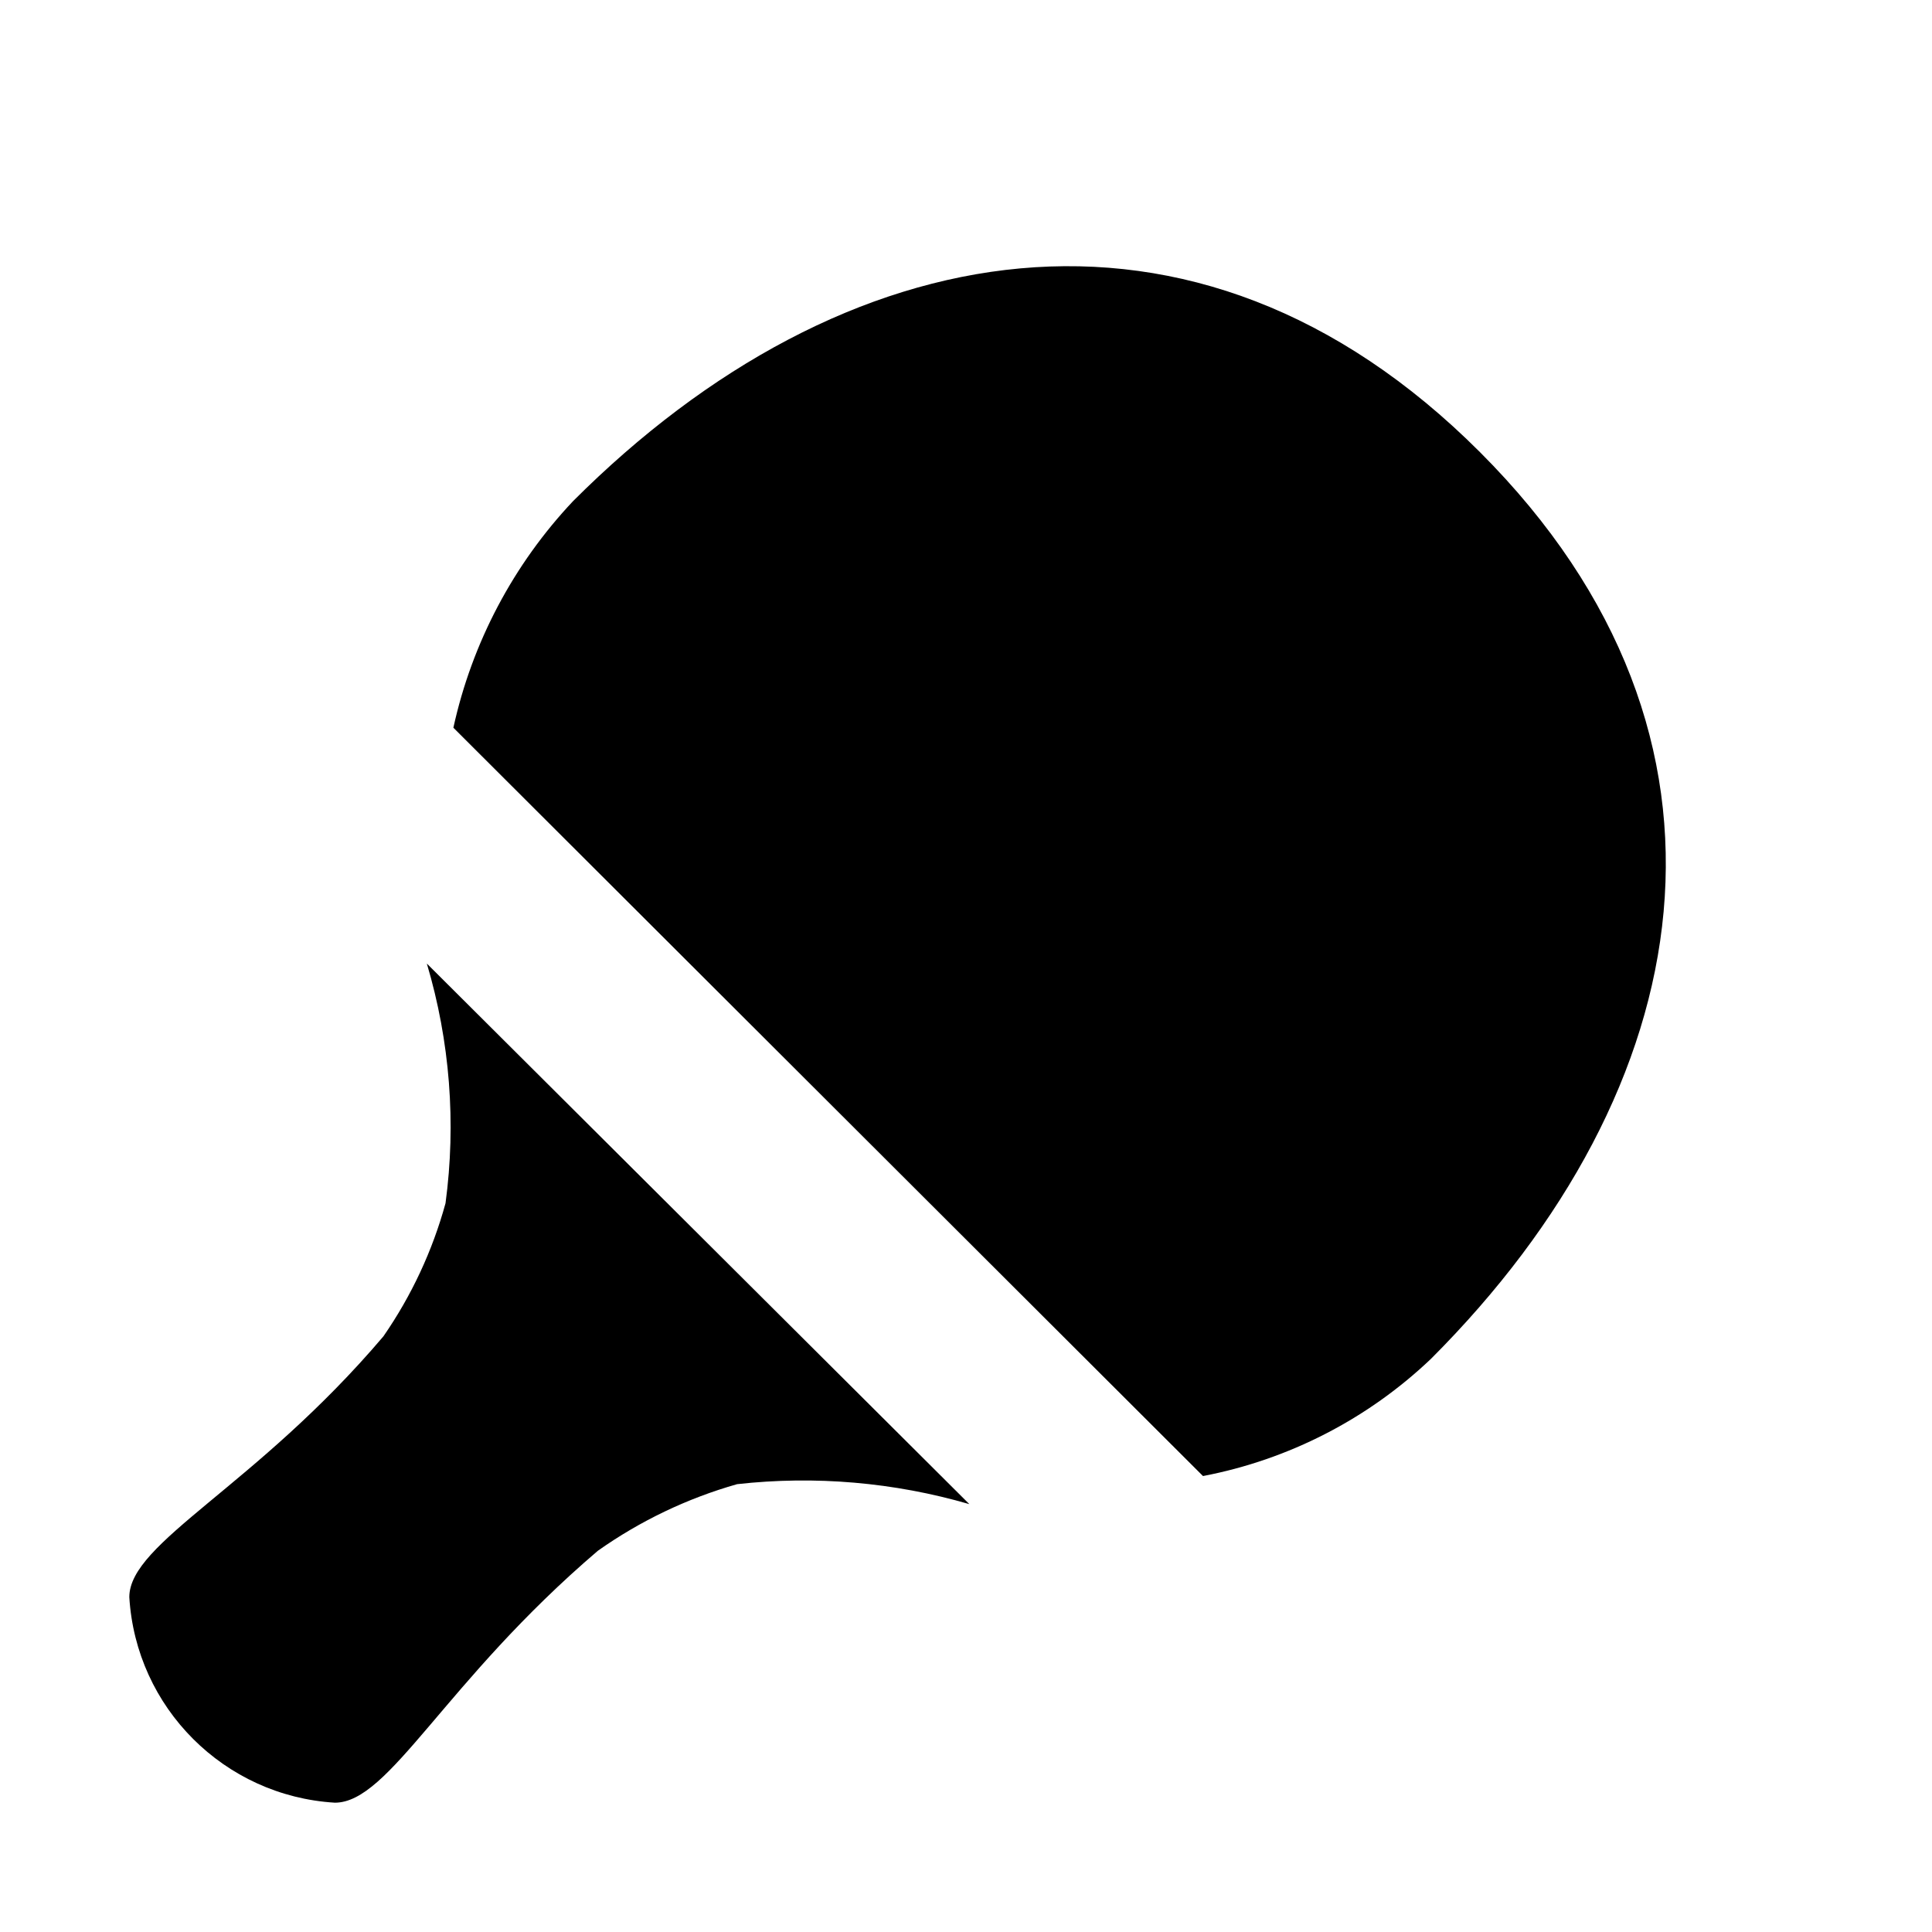
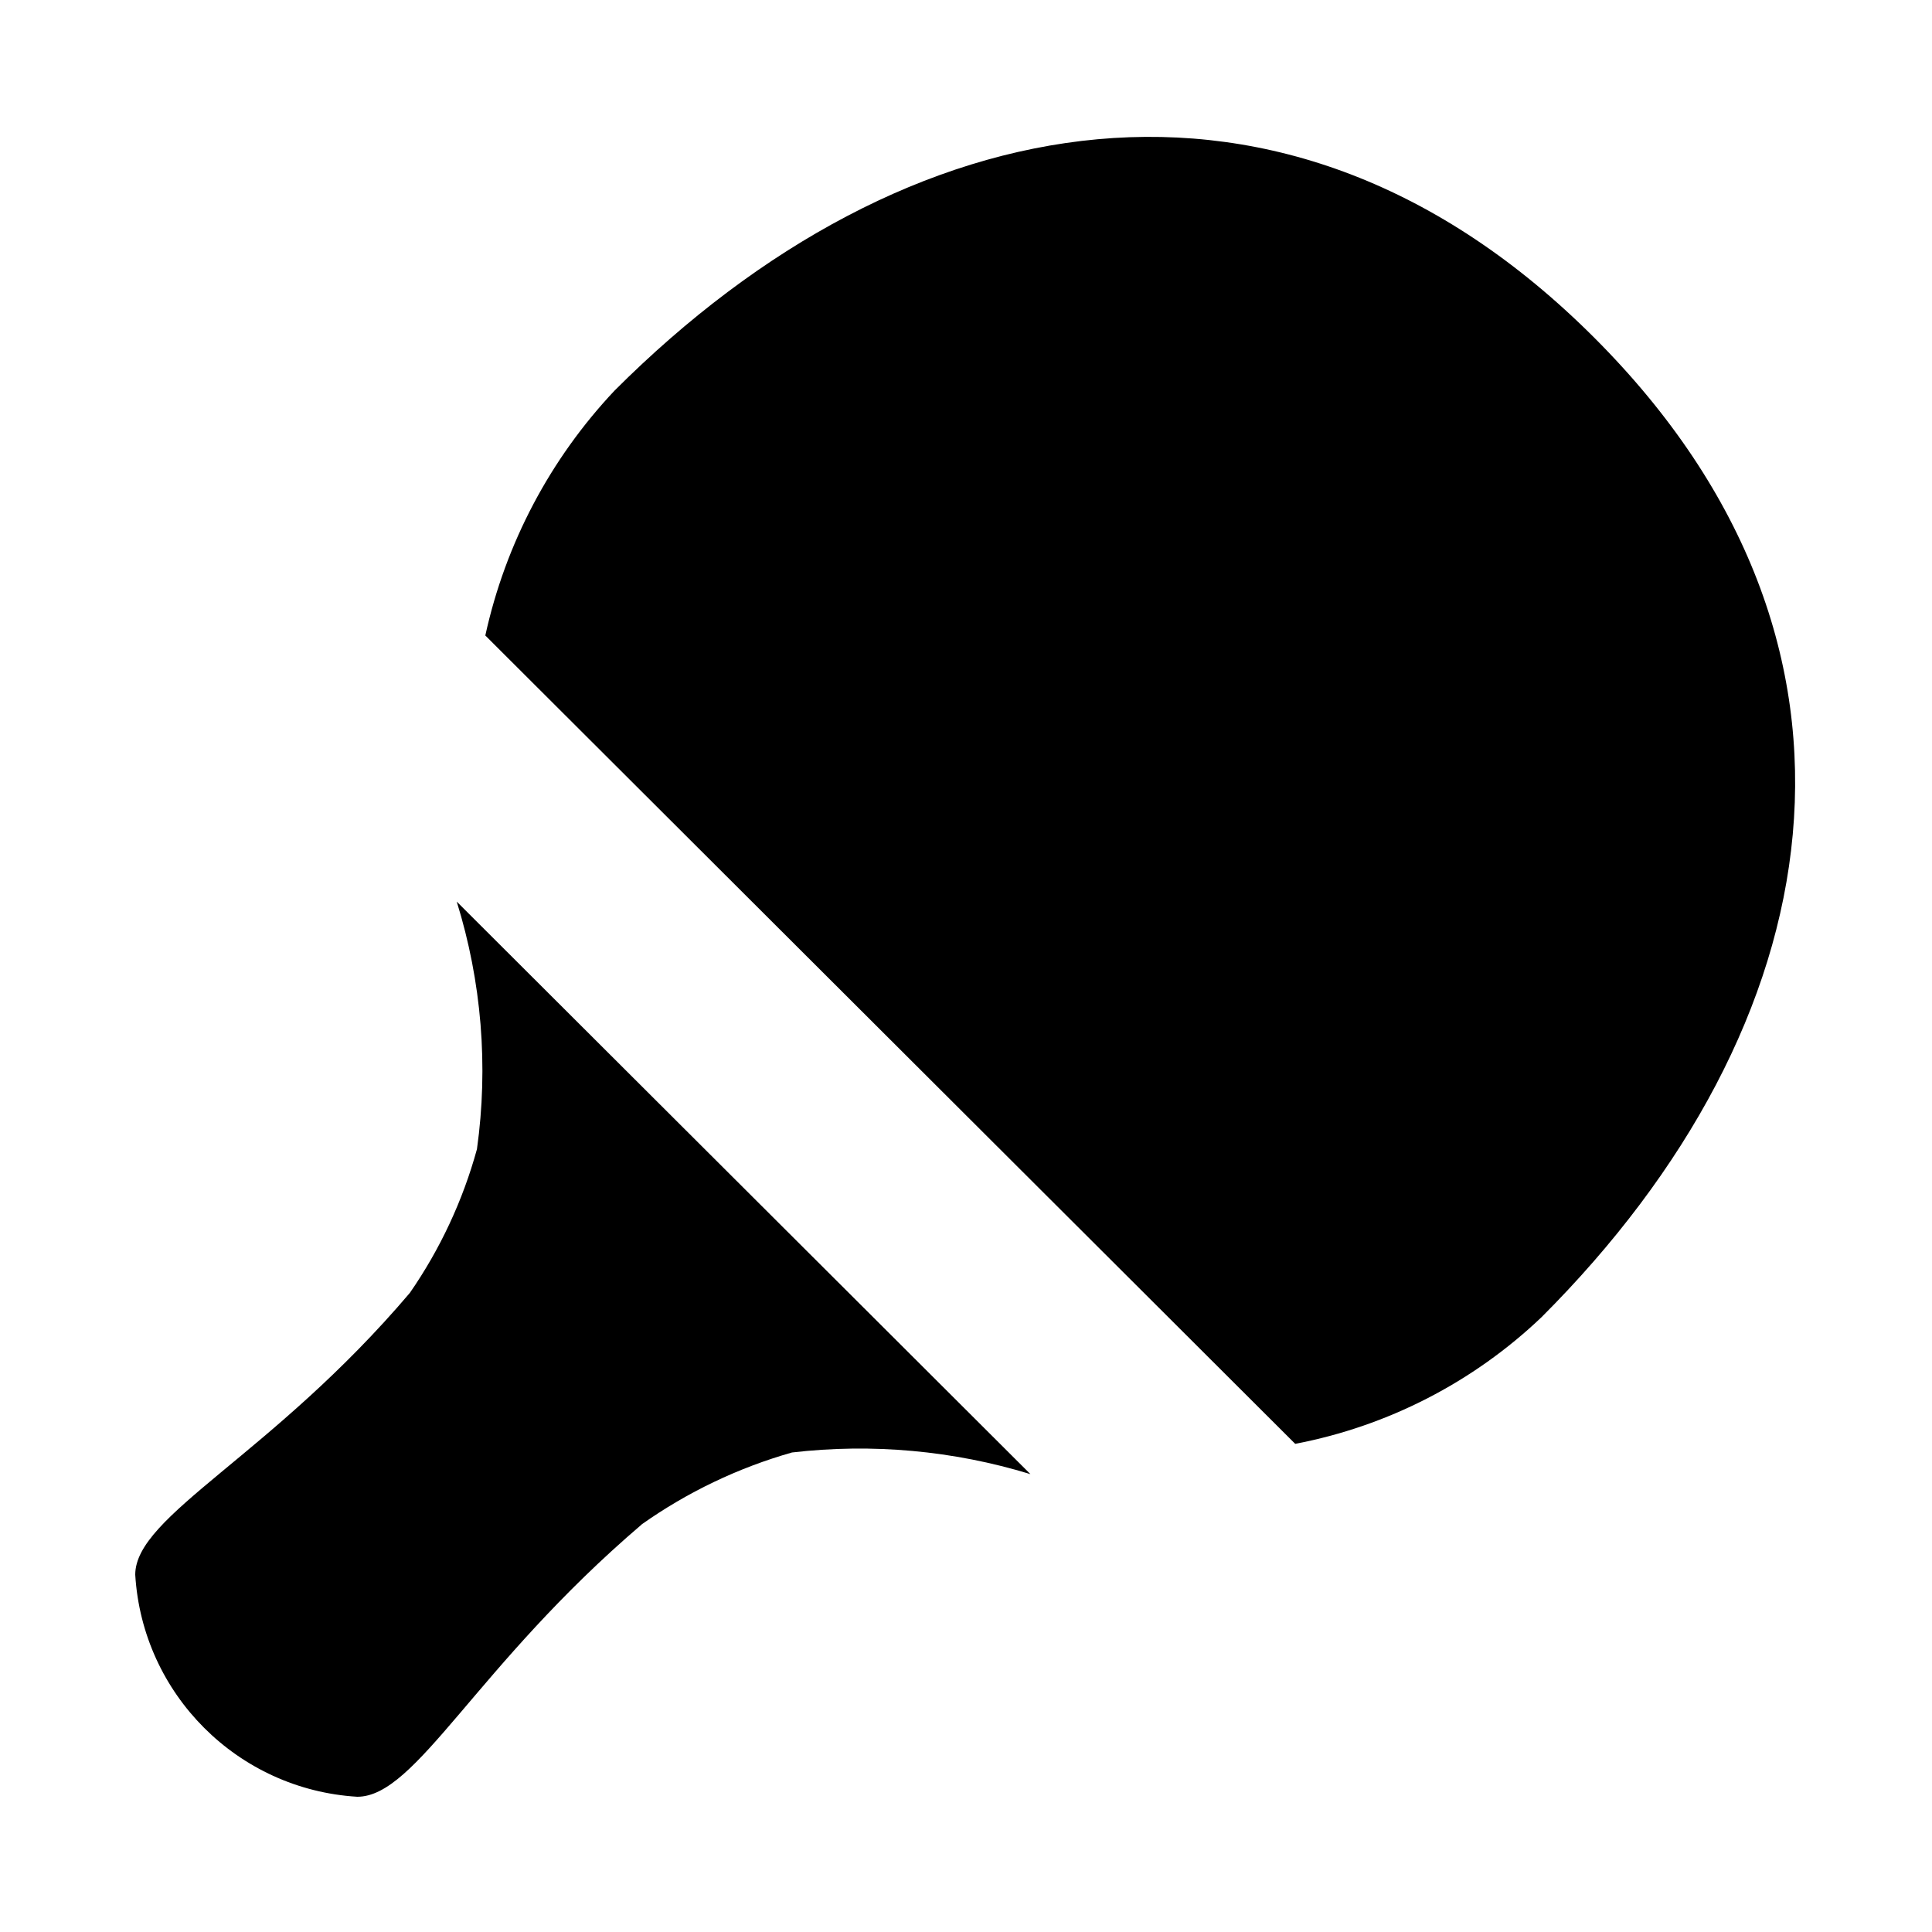
<svg xmlns="http://www.w3.org/2000/svg" width="15" height="15" viewBox="0 0 15 15">
-   <g id="eaace08b-de8c-4218-a554-53610696f694" data-name="icon concepts: sports &amp; leisure">
-     <path d="M11.11,10.55a3.528,3.528,0,0,1-1.77.91L3.52,5.65a3.729,3.729,0,0,1,.93-1.76c2.09-2.09,4.82-2.6,7.04-.38S13.2,8.46,11.11,10.55ZM4.642,12.04a3.556,3.556,0,0,1,1.081-.517,4.624,4.624,0,0,1,1.803.155L3.314,7.481a4.452,4.452,0,0,1,.145,1.861,3.39,3.39,0,0,1-.482,1.033C1.985,11.544,1.004,11.974,1.004,12.4A1.701,1.701,0,0,0,2.6,13.996C3.026,13.996,3.449,13.058,4.642,12.04Z" />
+   <g id="icon_concepts:_sports_leisure" data-name="icon concepts: sports &amp; leisure">
+     <path d="M11.968,10.227a3.811,3.811,0,0,1-1.912.983L3.768,4.934A4.028,4.028,0,0,1,4.772,3.032C7.03.774,9.98.224,12.378,2.622S14.226,7.97,11.968,10.227Zm-6.987,1.609a3.842,3.842,0,0,1,1.168-.559A4.532,4.532,0,0,1,8,11.445L3.546,7a4.413,4.413,0,0,1,.157,1.922,3.662,3.662,0,0,1-.521,1.116C2.11,11.301,1.05,11.765,1.05,12.226A1.838,1.838,0,0,0,2.774,13.95C3.235,13.95,3.692,12.937,4.981,11.837Z" />
  </g>
</svg>
